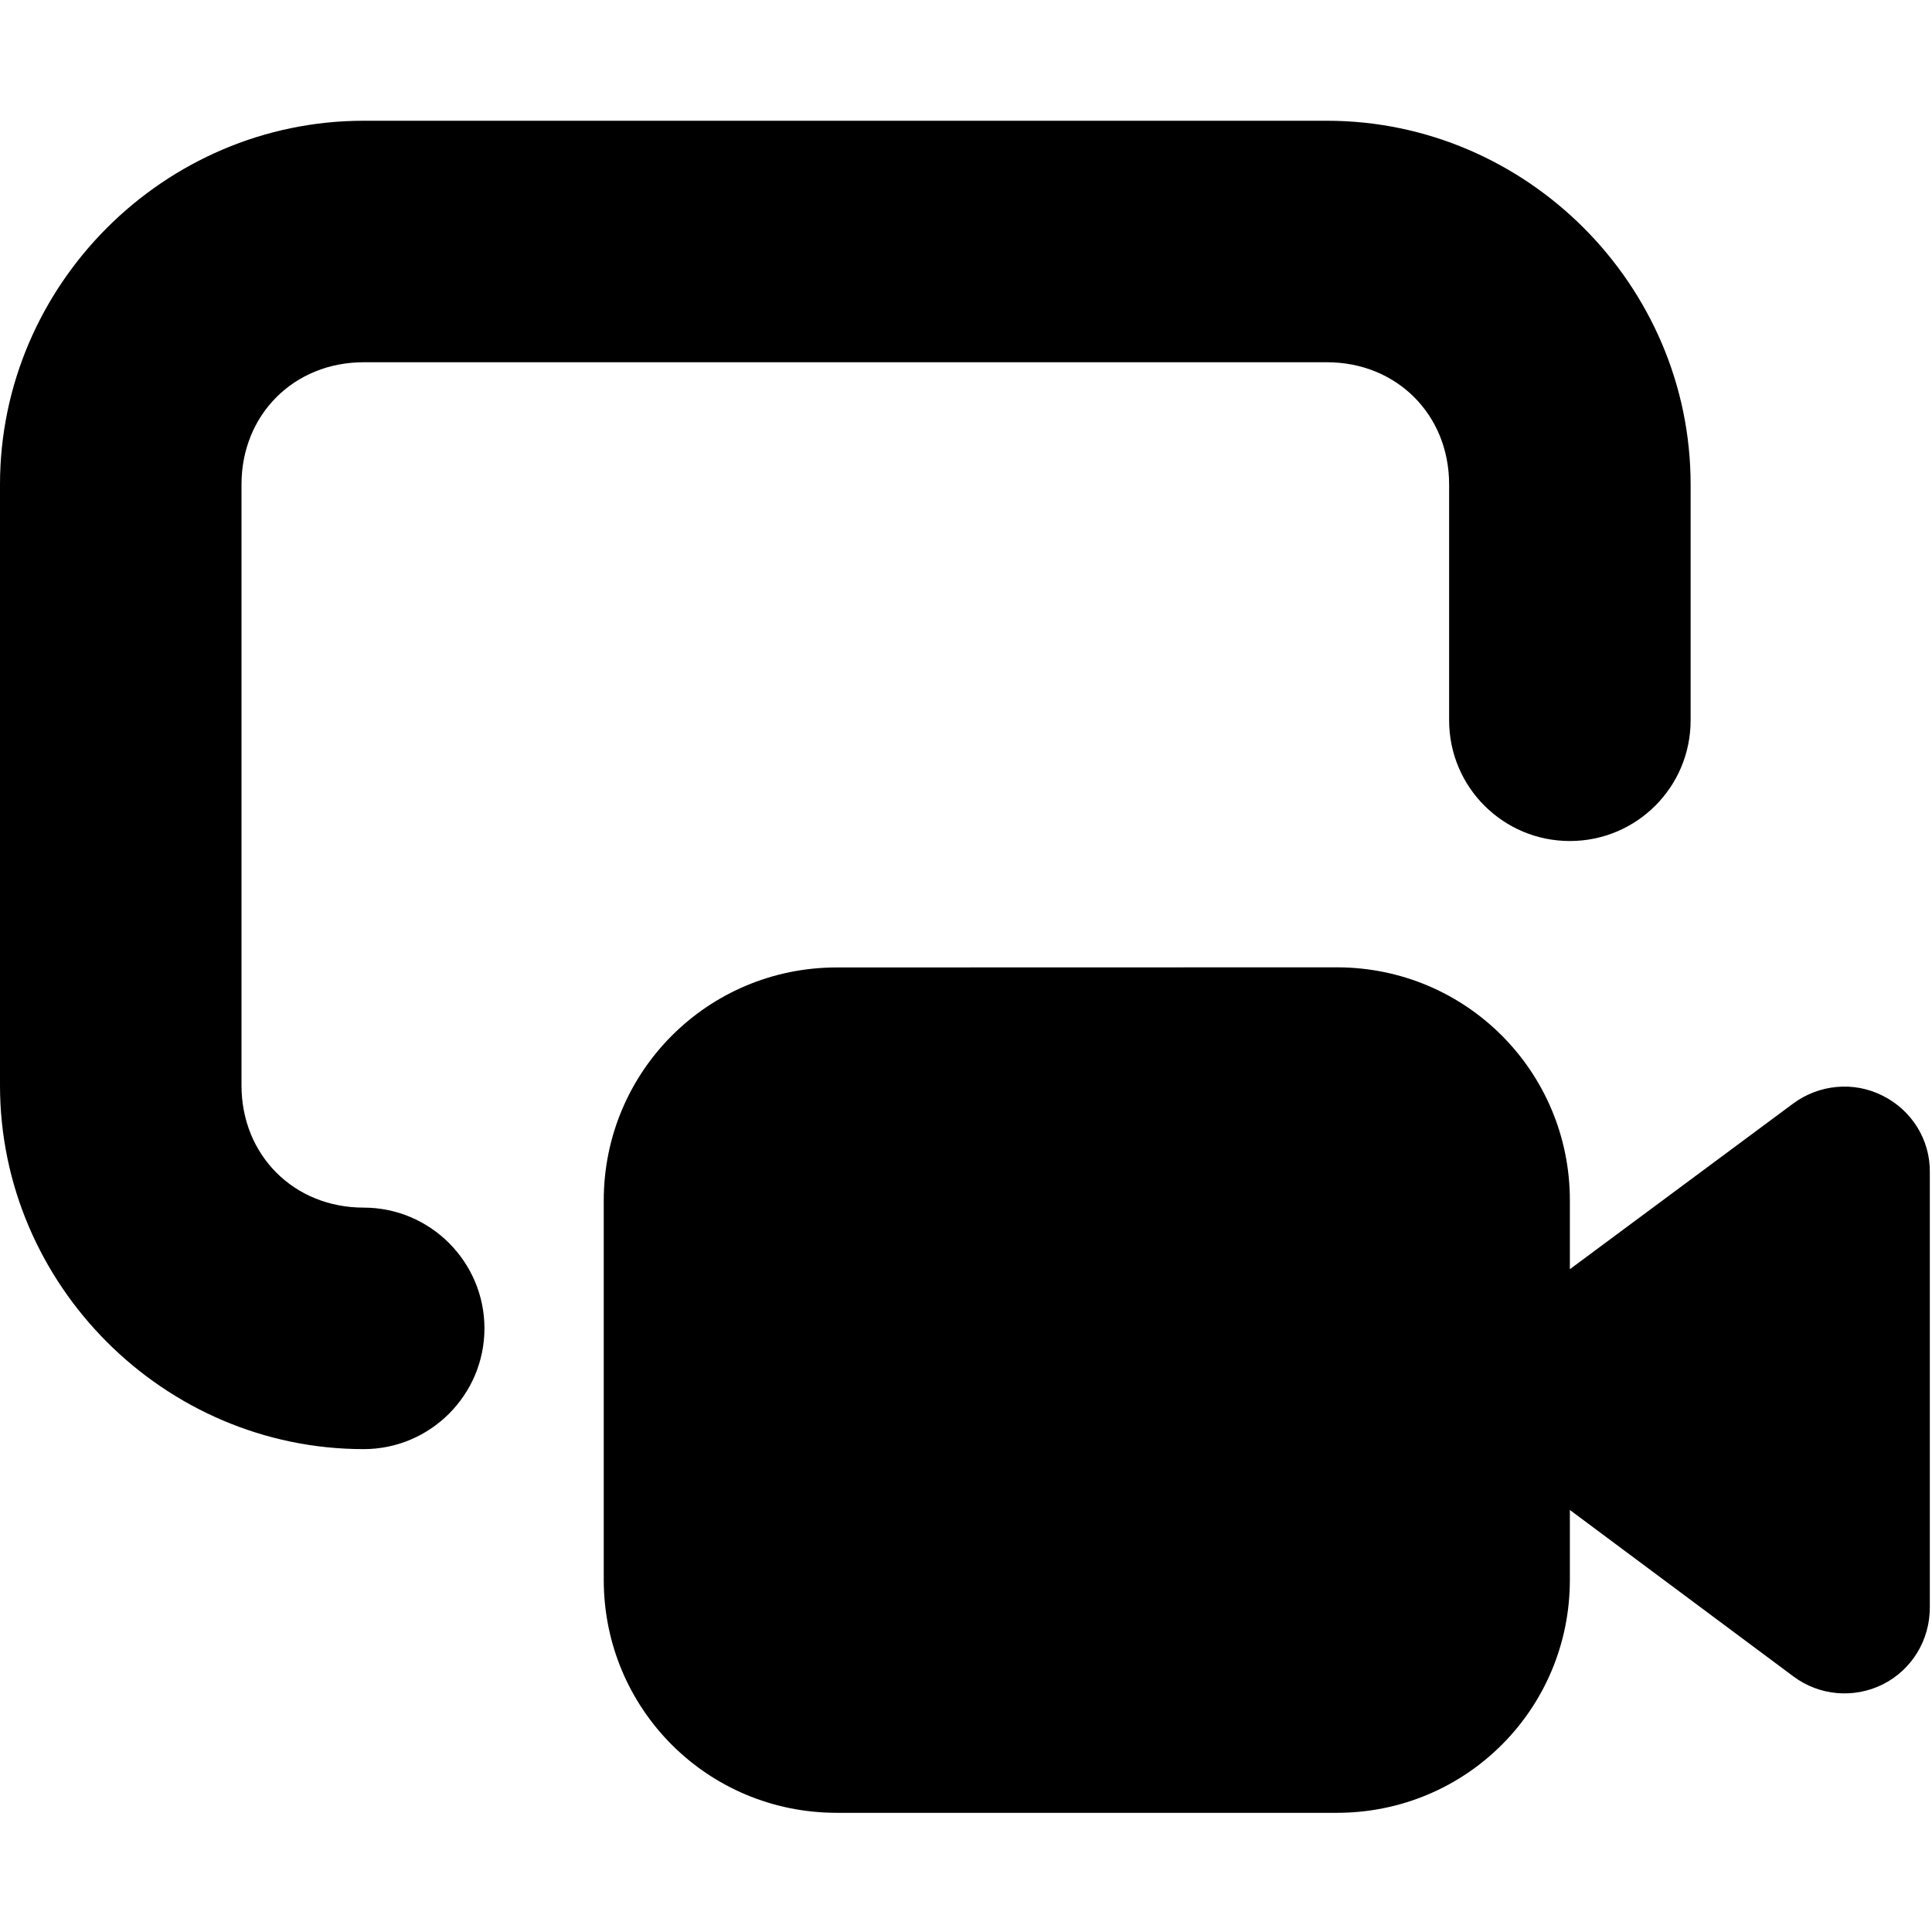
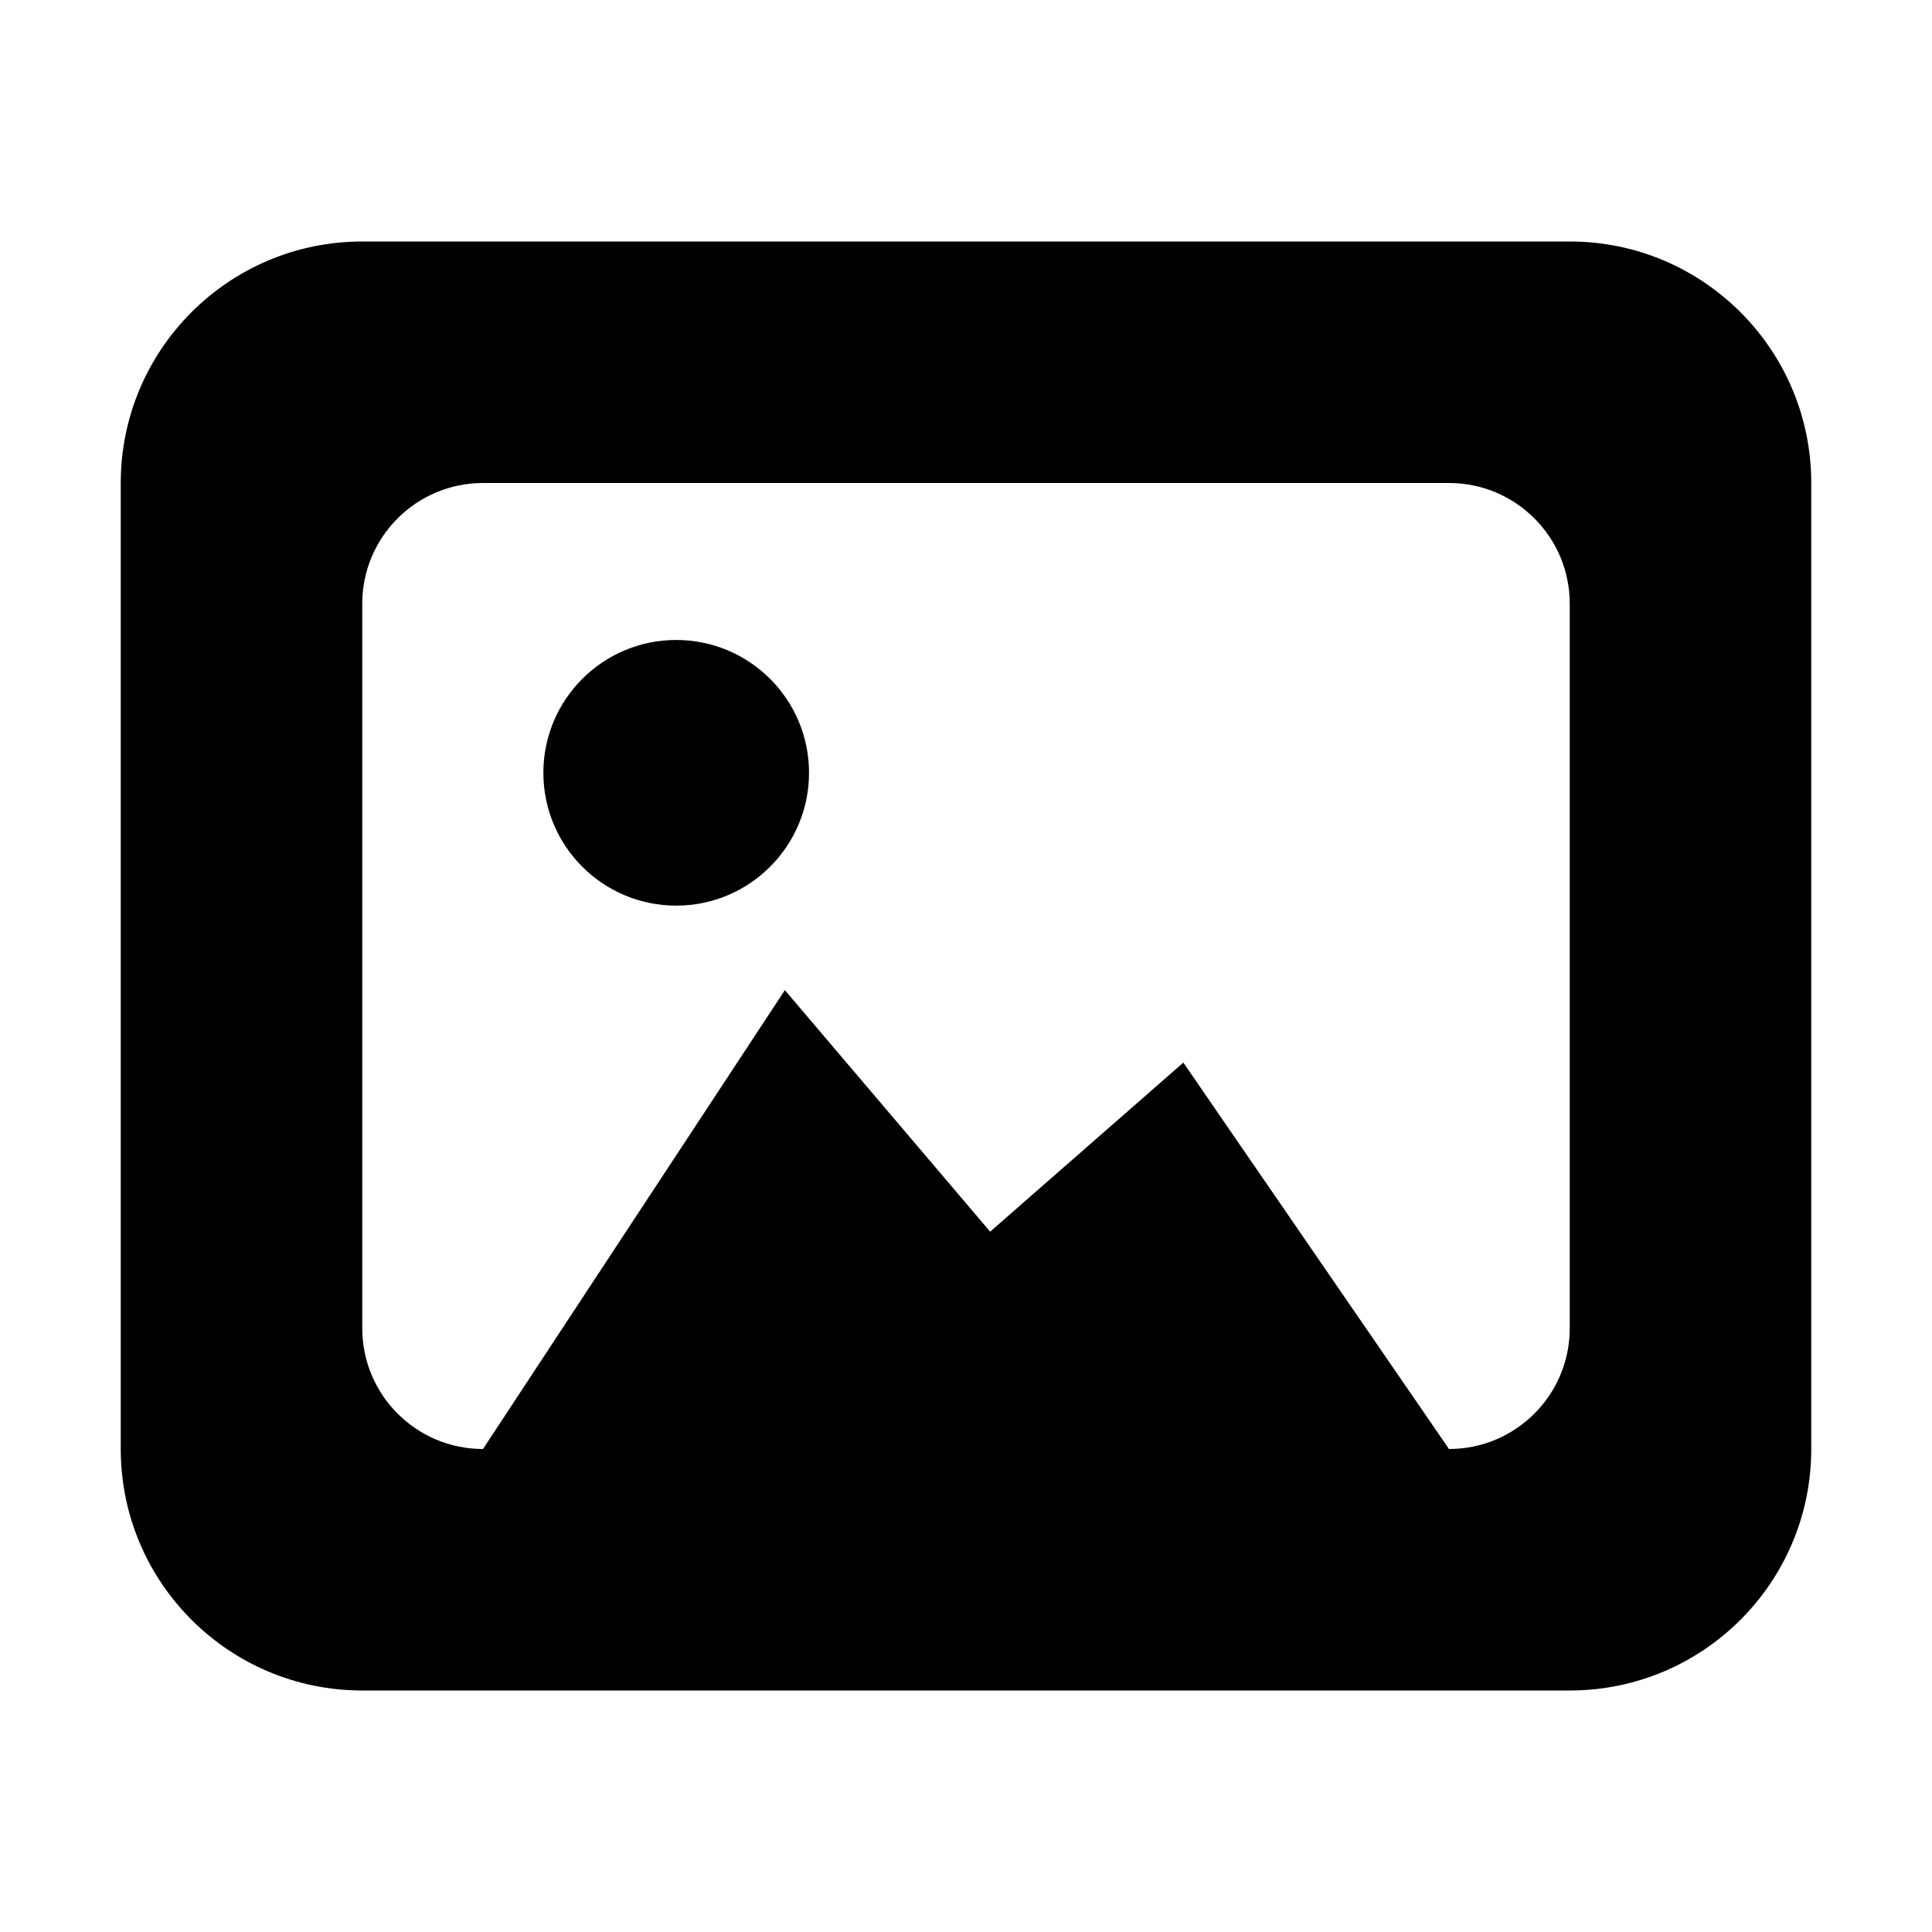
<svg xmlns="http://www.w3.org/2000/svg" height="16px" viewBox="0 0 16 16" width="16px">
-   <path d="m 3.012 1 c -1.652 0 -3.012 1.359 -3.012 3.012 v 4.977 c 0 1.652 1.359 3.012 3.012 3.012 c 0.551 0 1 -0.449 1 -1 s -0.449 -1 -1 -1 c -0.578 0 -1.012 -0.434 -1.012 -1.012 v -4.977 c 0 -0.578 0.434 -1.012 1.012 -1.012 h 7.977 c 0.578 0 1.012 0.434 1.012 1.012 v 1.953 c 0 0.555 0.449 1 1 1 s 1 -0.445 1 -1 v -1.953 c 0 -1.652 -1.359 -3.012 -3.012 -3.012 z m 3.918 7.012 c -1.07 0 -1.93 0.863 -1.93 1.93 v 3.141 c 0 1.07 0.859 1.93 1.93 1.93 h 4.141 c 1.07 0 1.93 -0.859 1.93 -1.93 v -0.578 l 1.852 1.379 c 0.215 0.16 0.5 0.184 0.738 0.066 c 0.242 -0.121 0.391 -0.367 0.391 -0.637 v -3.602 c 0.004 -0.27 -0.148 -0.516 -0.391 -0.637 c -0.238 -0.121 -0.527 -0.094 -0.742 0.066 l -1.848 1.371 v -0.57 c 0 -1.066 -0.859 -1.93 -1.93 -1.93 z m 0 0" fill="#000000" />
+   <g fill="#000000">
+     <path fill-rule="evenodd" d="M3 2 H13 A2 2 0 0 1 15 4 V12 A2 2 0 0 1 13 14 H3 A2 2 0 0 1 1 12 V4 A2 2 0 0 1 3 2 Z M4 4 H12 A1 1 0 0 1 13 5 V11 A1 1 0 0 1 12 12 H4 A1 1 0 0 1 3 11 V5 A1 1 0 0 1 4 4 Z" />
+     <circle cx="5.6" cy="6.4" r="1.1" />
+     <polygon points="4,12 6.5,8.2 8.2,10.2 9.8,8.8 12,12" />
+   </g>
</svg>
